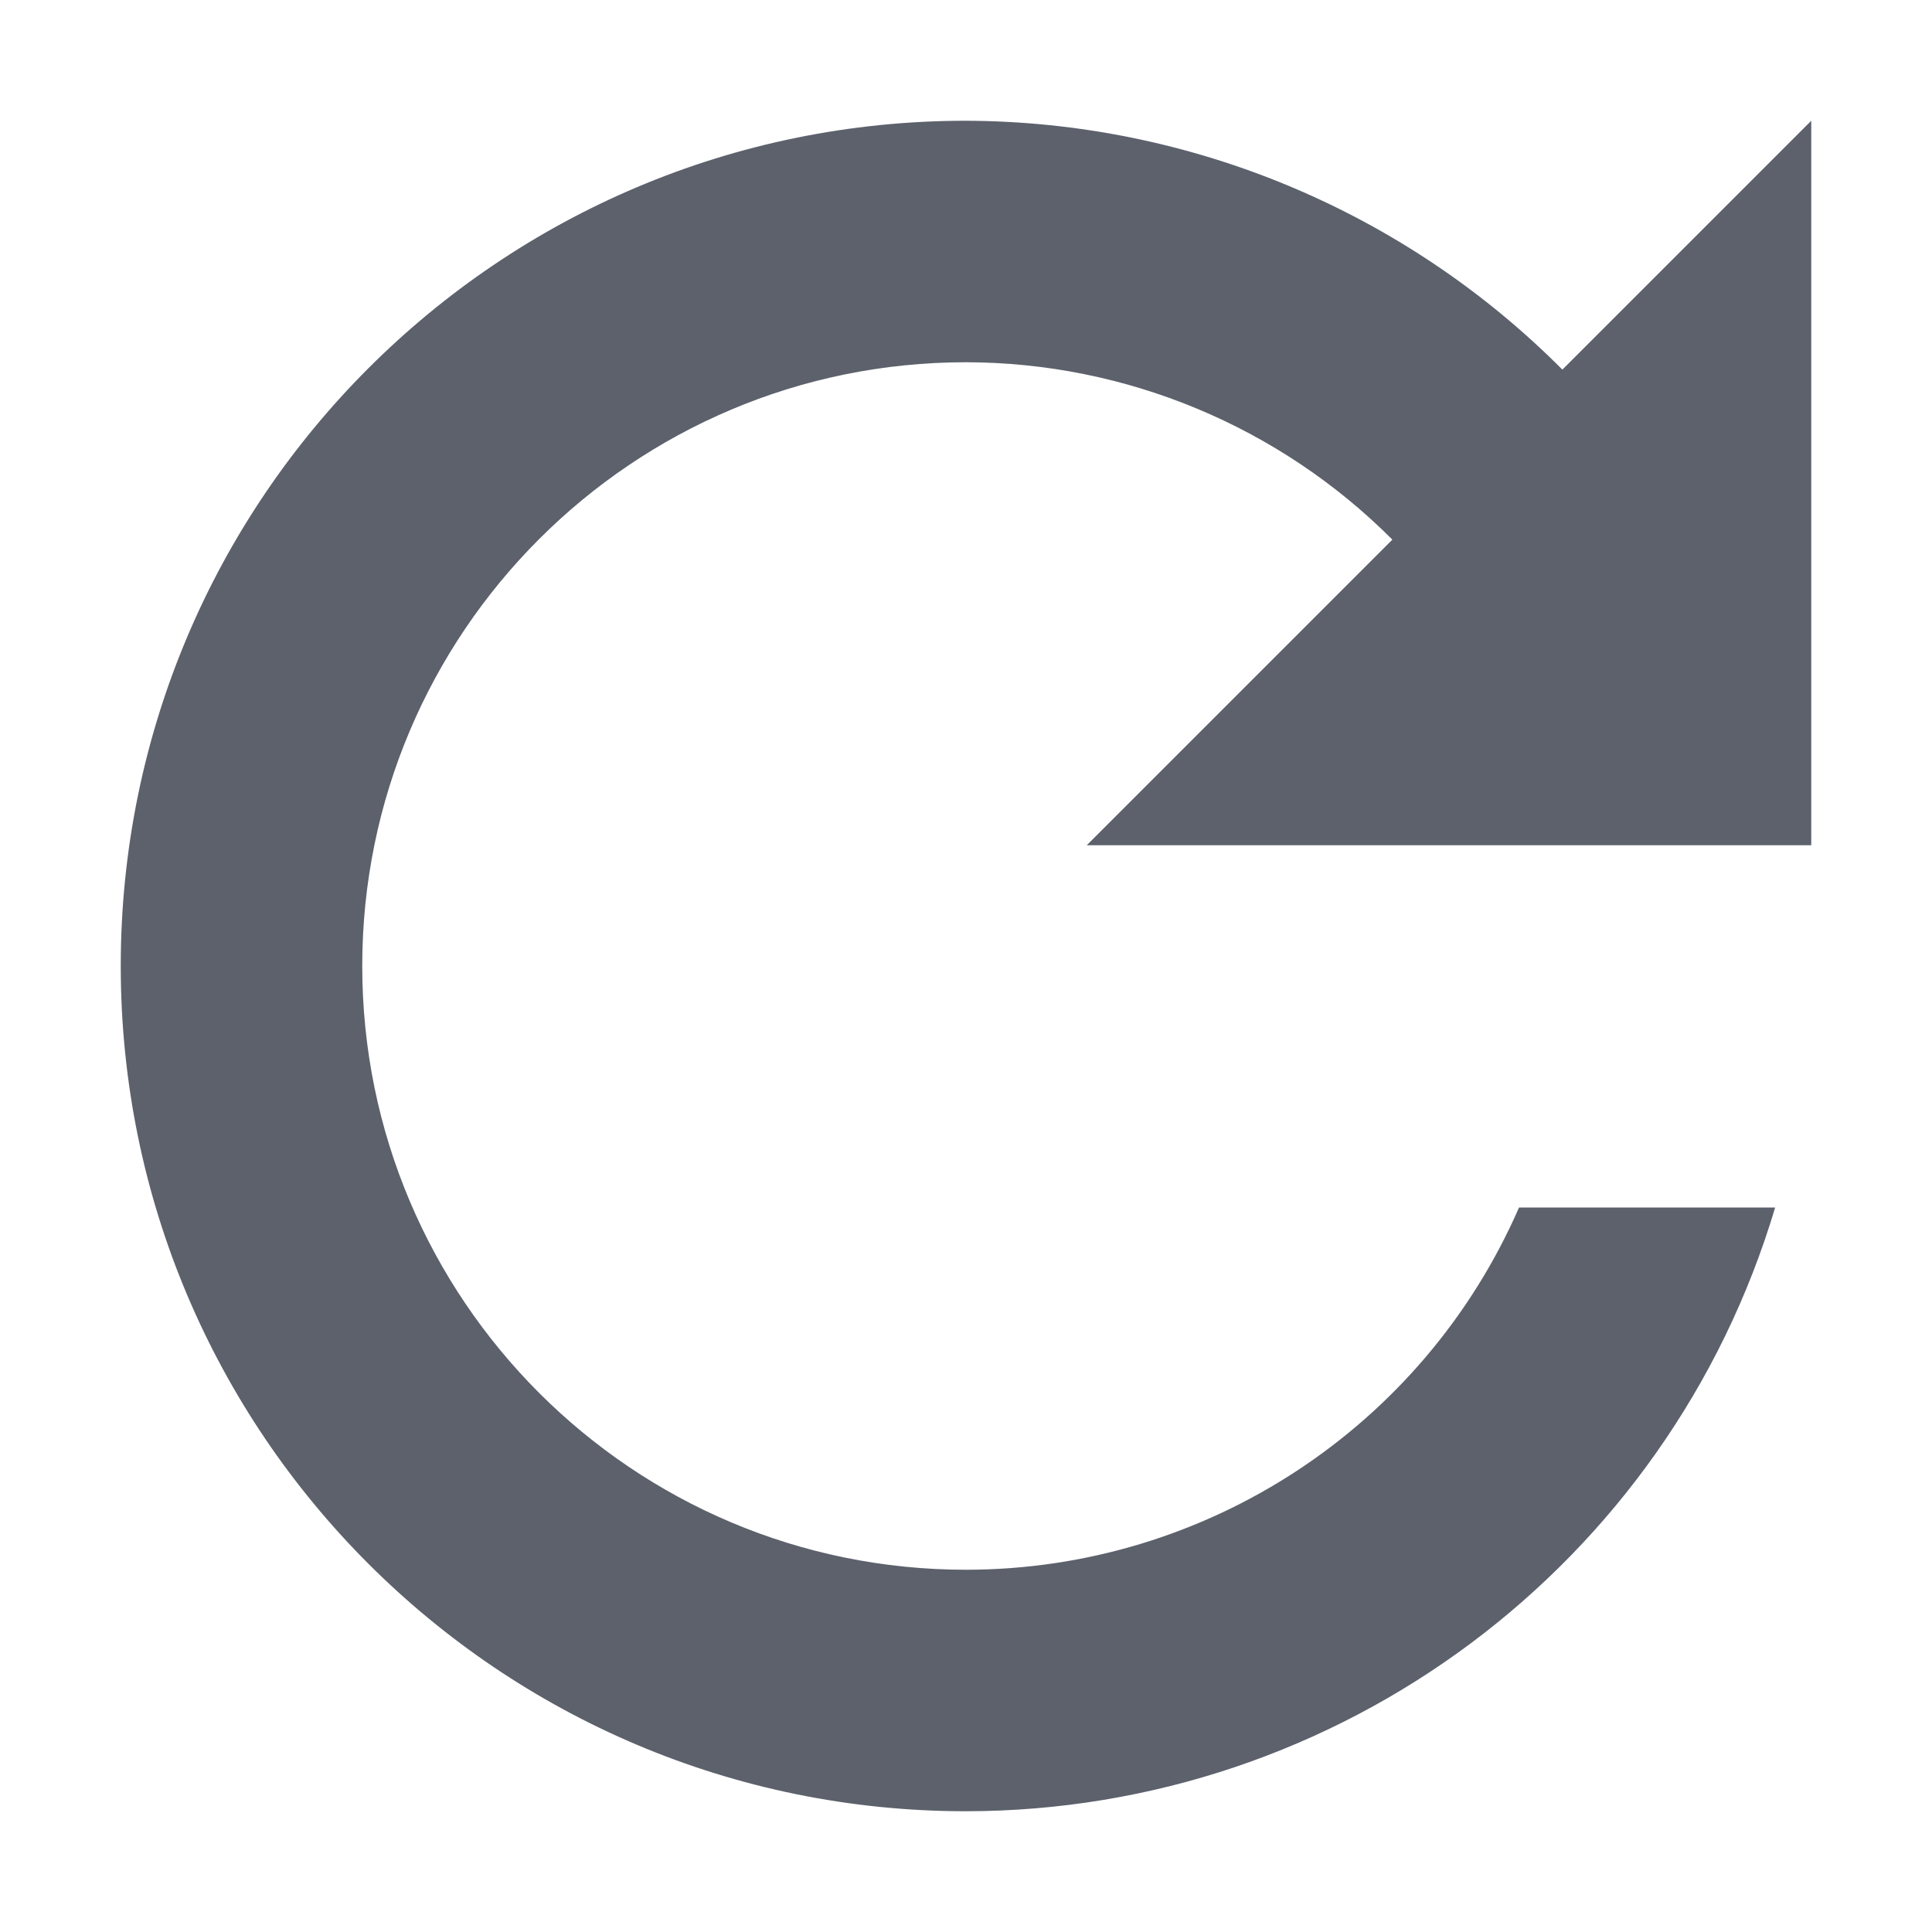
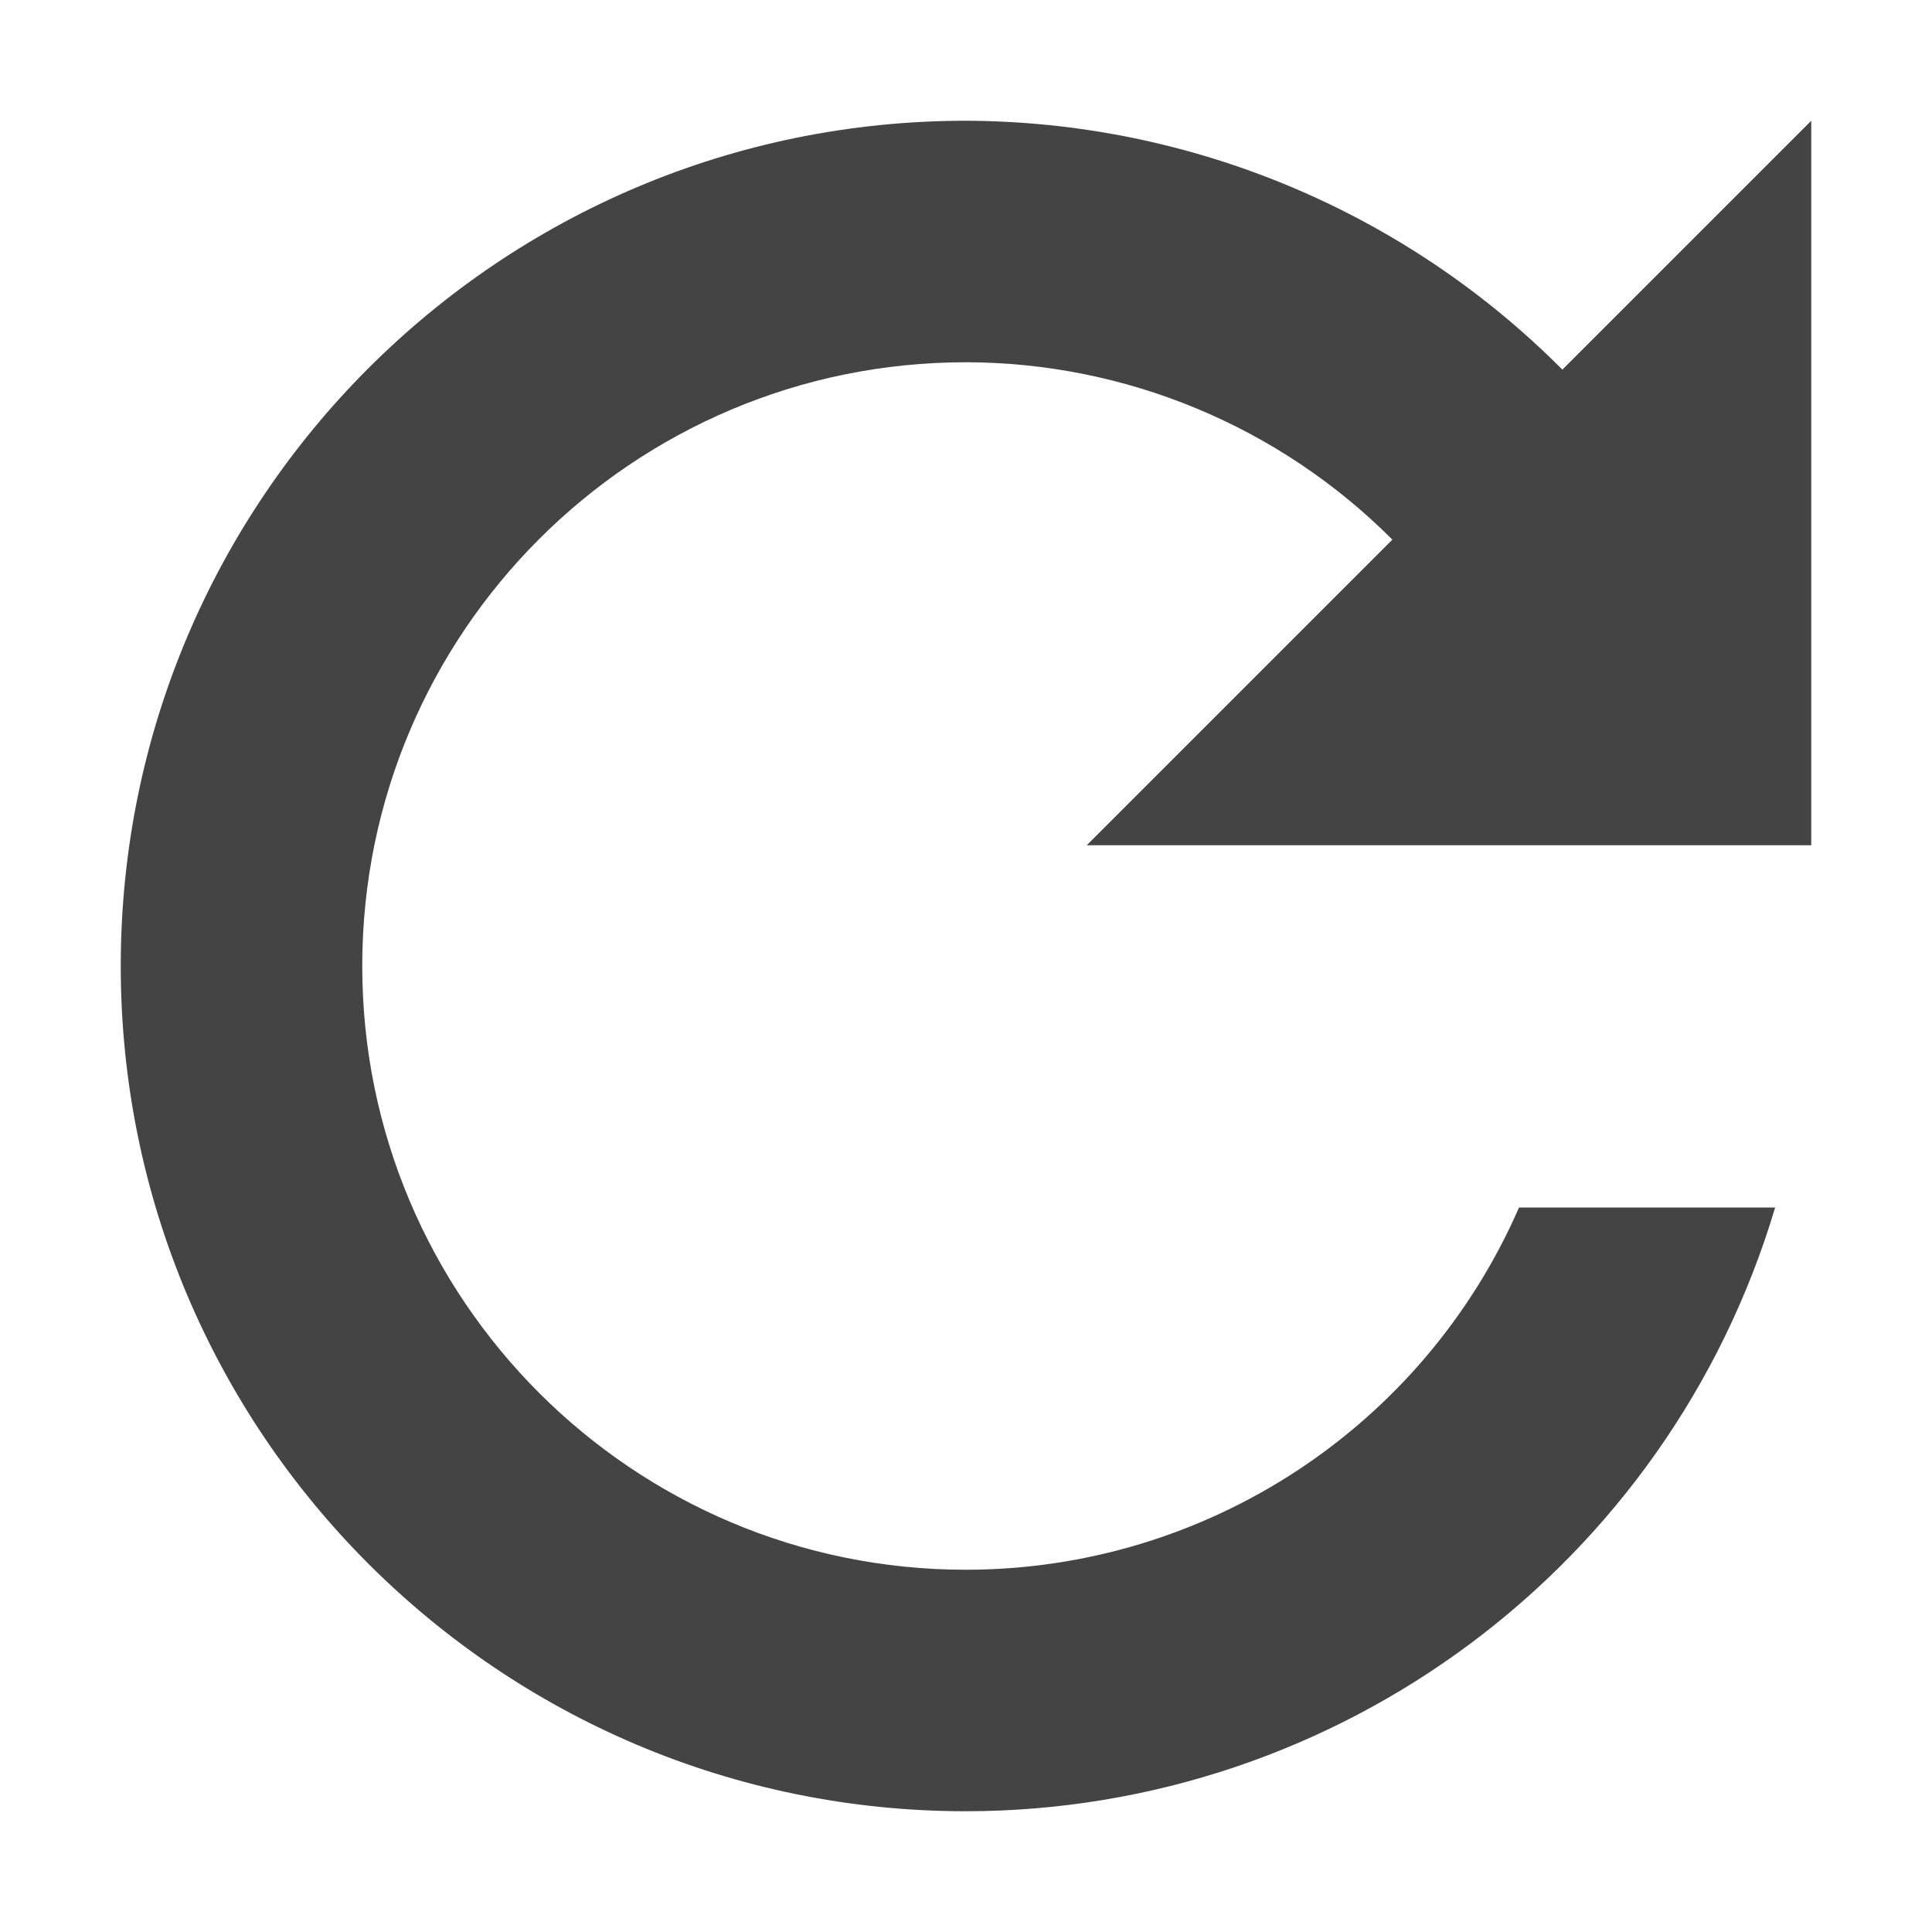
<svg xmlns="http://www.w3.org/2000/svg" width="16" height="16" version="1.1">
-   <path style="fill:#5c616c" d="M 8,1 C 4.134,1 1,4.134 1,8 1,11.866 4.134,15 8,15 11.093,14.997 13.817,12.964 14.701,10 H 12.58 C 11.785,11.821 9.987,12.999 8,13 5.239,13 3,10.761 3,8 3,5.239 5.239,3 8,3 9.325,3.002 10.595,3.531 11.531,4.469 L 9,7 H 15 V 1 L 12.939,3.061 C 11.631,1.747 9.854,1.006 8,1 Z" />
+   <path style="fill:#444444" d="M 8,1 C 4.134,1 1,4.134 1,8 1,11.866 4.134,15 8,15 11.093,14.997 13.817,12.964 14.701,10 H 12.58 C 11.785,11.821 9.987,12.999 8,13 5.239,13 3,10.761 3,8 3,5.239 5.239,3 8,3 9.325,3.002 10.595,3.531 11.531,4.469 L 9,7 H 15 V 1 L 12.939,3.061 C 11.631,1.747 9.854,1.006 8,1 Z" />
</svg>
